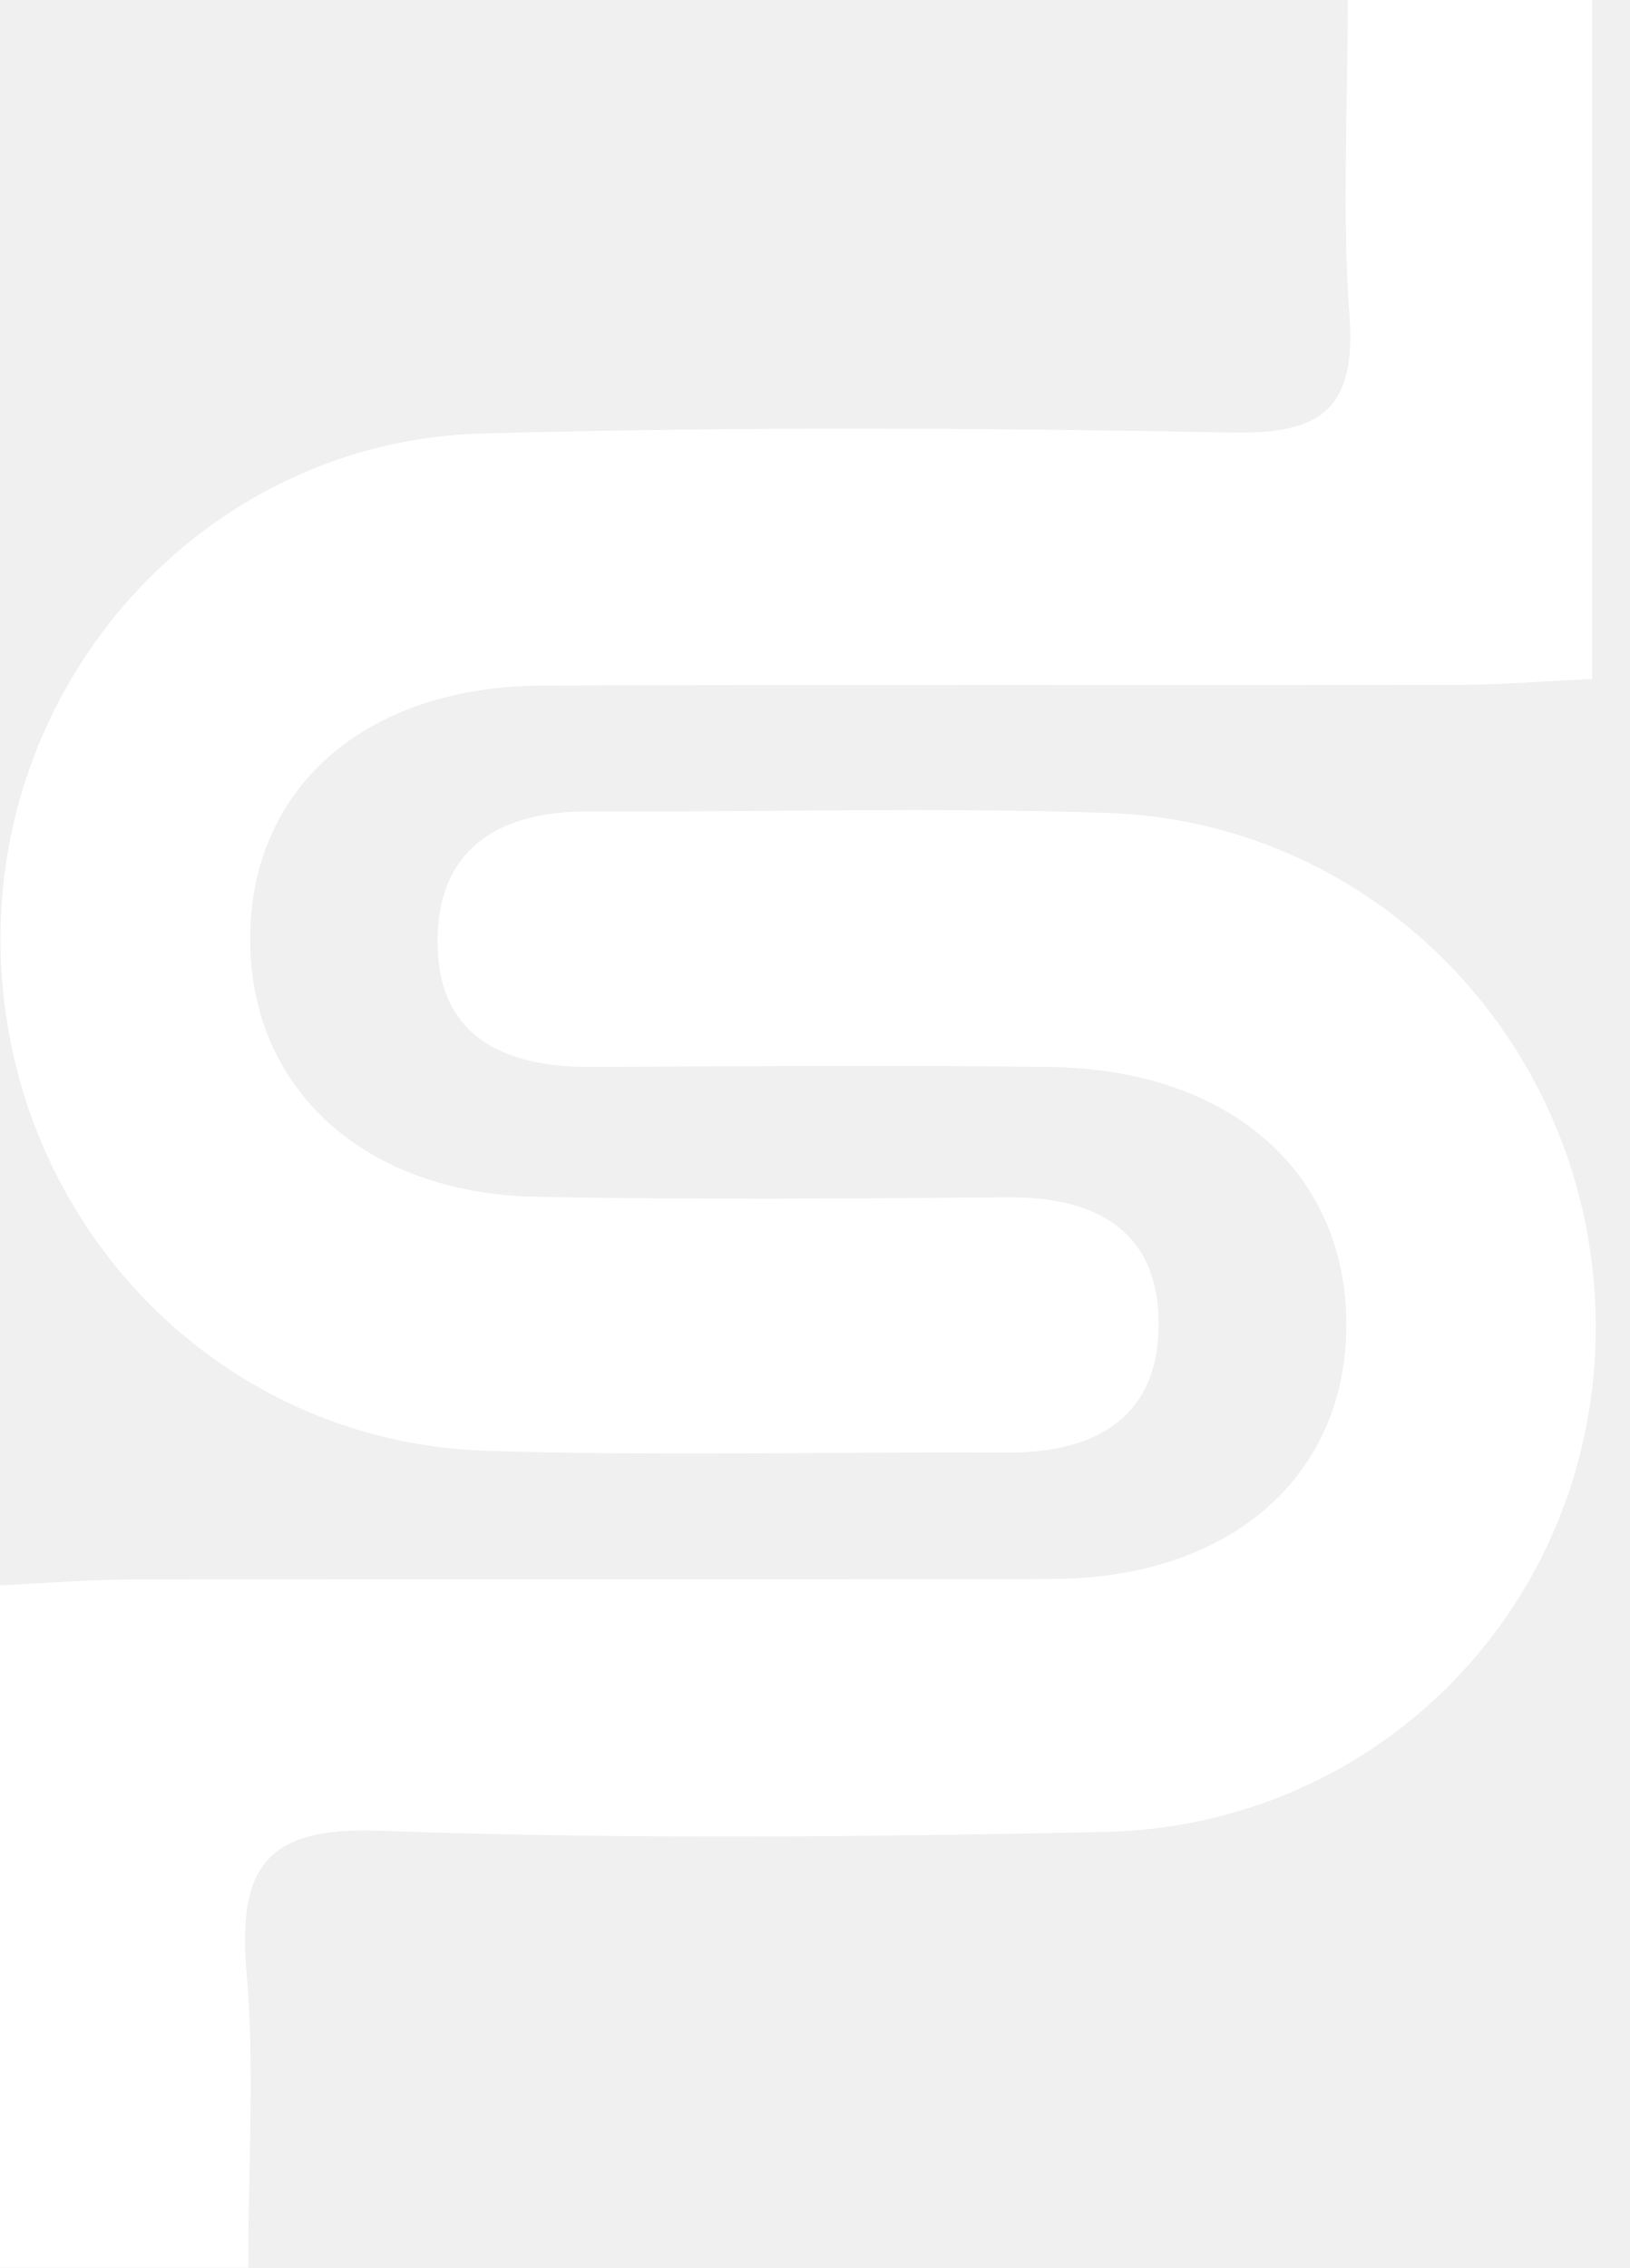
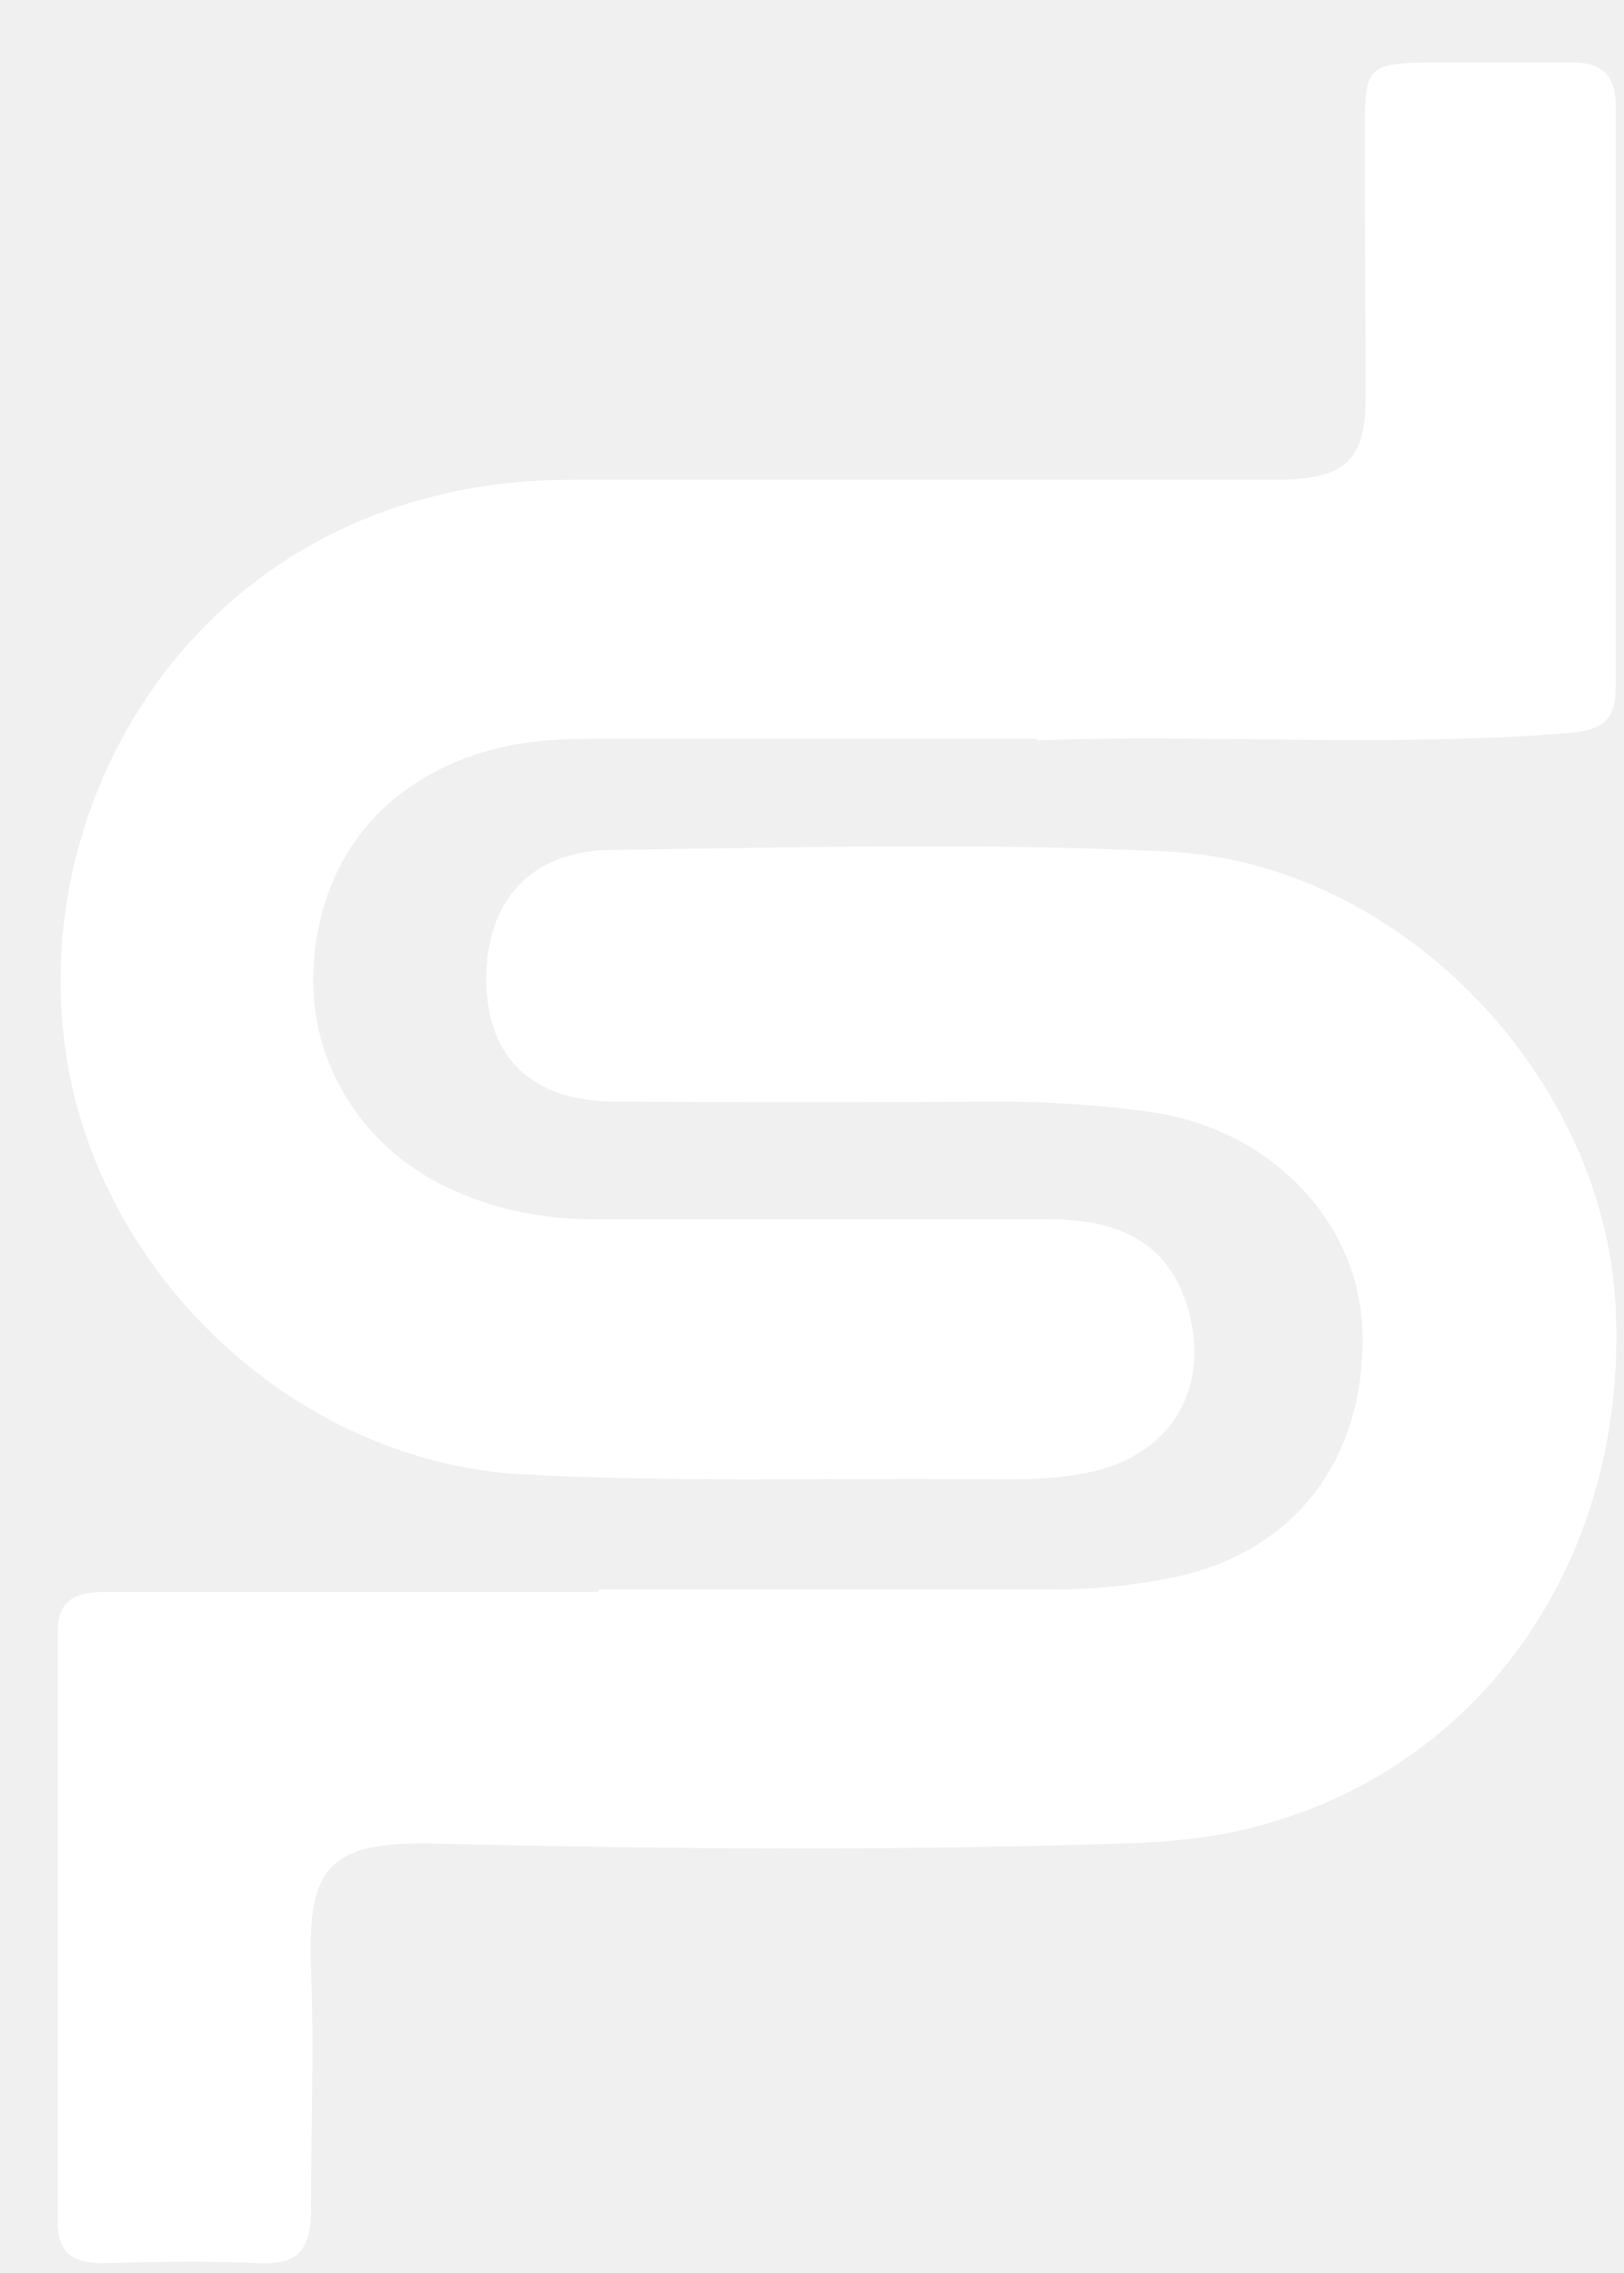
- <svg xmlns="http://www.w3.org/2000/svg" width="23" height="32" viewBox="0 0 23 32" fill="none">
-   <path d="M3.503 31.997H0V22.369C0.686 22.337 1.284 22.285 1.881 22.285C6.207 22.278 10.529 22.288 14.854 22.278C17.367 22.271 19.009 20.823 18.999 18.67C18.988 16.53 17.343 15.086 14.82 15.054C12.659 15.026 10.495 15.044 8.333 15.054C7.087 15.058 6.131 14.608 6.176 13.198C6.213 11.921 7.108 11.446 8.289 11.45C10.737 11.46 13.185 11.387 15.629 11.47C19.487 11.6 22.512 14.828 22.518 18.712C22.525 22.599 19.504 25.764 15.581 25.848C12.167 25.921 8.75 25.953 5.343 25.83C3.776 25.774 3.349 26.329 3.479 27.823C3.595 29.142 3.503 30.482 3.503 32V31.997Z" fill="white" />
-   <path d="M22.467 0V9.579C21.819 9.61 21.221 9.659 20.62 9.663C16.298 9.67 11.973 9.656 7.651 9.673C5.131 9.684 3.506 11.139 3.53 13.299C3.554 15.382 5.152 16.837 7.559 16.886C9.778 16.928 11.997 16.911 14.216 16.893C15.394 16.883 16.315 17.312 16.349 18.603C16.387 19.982 15.479 20.502 14.209 20.495C11.761 20.481 9.313 20.547 6.872 20.47C3.001 20.352 1.96327e-05 17.138 0.007 13.229C0.014 9.426 2.997 6.222 6.794 6.117C10.317 6.02 13.847 6.034 17.374 6.103C18.613 6.128 19.142 5.803 19.043 4.453C18.937 3.015 19.019 1.563 19.019 0H22.467Z" fill="white" />
+ <svg xmlns="http://www.w3.org/2000/svg" width="20" height="28" viewBox="0 0 20 28" fill="none">
+   <path d="M12.76 9.1C10.83 9.1 9.05 9.1 7.28 9.1C6.79 9.1 6.31 9.14 5.84 9.3C4.64 9.71 3.93 10.65 3.86 11.93C3.8 13.1 4.48 14.18 5.6 14.67C6.14 14.91 6.72 15.02 7.31 15.02C9.19 15.02 11.06 15.02 12.94 15.02C13.95 15.02 14.49 15.44 14.67 16.27C14.86 17.17 14.39 17.9 13.49 18.12C12.95 18.25 12.4 18.22 11.86 18.22C10.04 18.21 8.23 18.26 6.41 18.16C3.64 18 1.21 15.71 0.81 12.96C0.32 9.66 2.65 5.91 7.04 5.91C9.64 5.91 12.24 5.91 14.84 5.91C15.17 5.91 15.5 5.91 15.84 5.91C16.58 5.88 16.82 5.65 16.82 4.91C16.82 3.8 16.81 2.69 16.81 1.57C16.81 0.82 16.86 0.78 17.61 0.77C18.2 0.77 18.78 0.77 19.37 0.77C19.73 0.77 19.9 0.92 19.9 1.3C19.9 3.7 19.9 6.1 19.9 8.5C19.9 8.92 19.67 9 19.31 9.03C17.08 9.21 14.86 9.04 12.78 9.12L12.76 9.1Z" fill="white" />
+   <path d="M7.38 19.58C9.26 19.58 11.13 19.58 13.01 19.58C13.48 19.58 13.95 19.53 14.41 19.44C15.95 19.14 16.84 17.96 16.78 16.36C16.72 15.01 15.61 13.88 14.12 13.69C13.52 13.61 12.92 13.57 12.31 13.57C10.73 13.58 9.14 13.58 7.56 13.57C6.54 13.56 6 13.02 5.99 12.08C5.98 11.11 6.53 10.48 7.53 10.47C9.82 10.44 12.11 10.38 14.39 10.49C17.25 10.63 19.77 13.27 19.9 16.11C20.06 19.38 18.05 22.05 15.02 22.6C14.61 22.67 14.21 22.7 13.8 22.71C10.99 22.8 8.17 22.78 5.36 22.71C4.08 22.68 3.78 22.97 3.83 24.24C3.87 25.23 3.83 26.23 3.83 27.22C3.83 27.69 3.69 27.9 3.2 27.88C2.56 27.85 1.91 27.86 1.26 27.88C0.9 27.88 0.71 27.75 0.71 27.37C0.71 24.95 0.71 22.53 0.71 20.11C0.71 19.62 1.04 19.61 1.39 19.61C3.38 19.61 5.38 19.61 7.37 19.61C7.37 19.61 7.37 19.61 7.37 19.6L7.38 19.58Z" fill="white" />
</svg>
